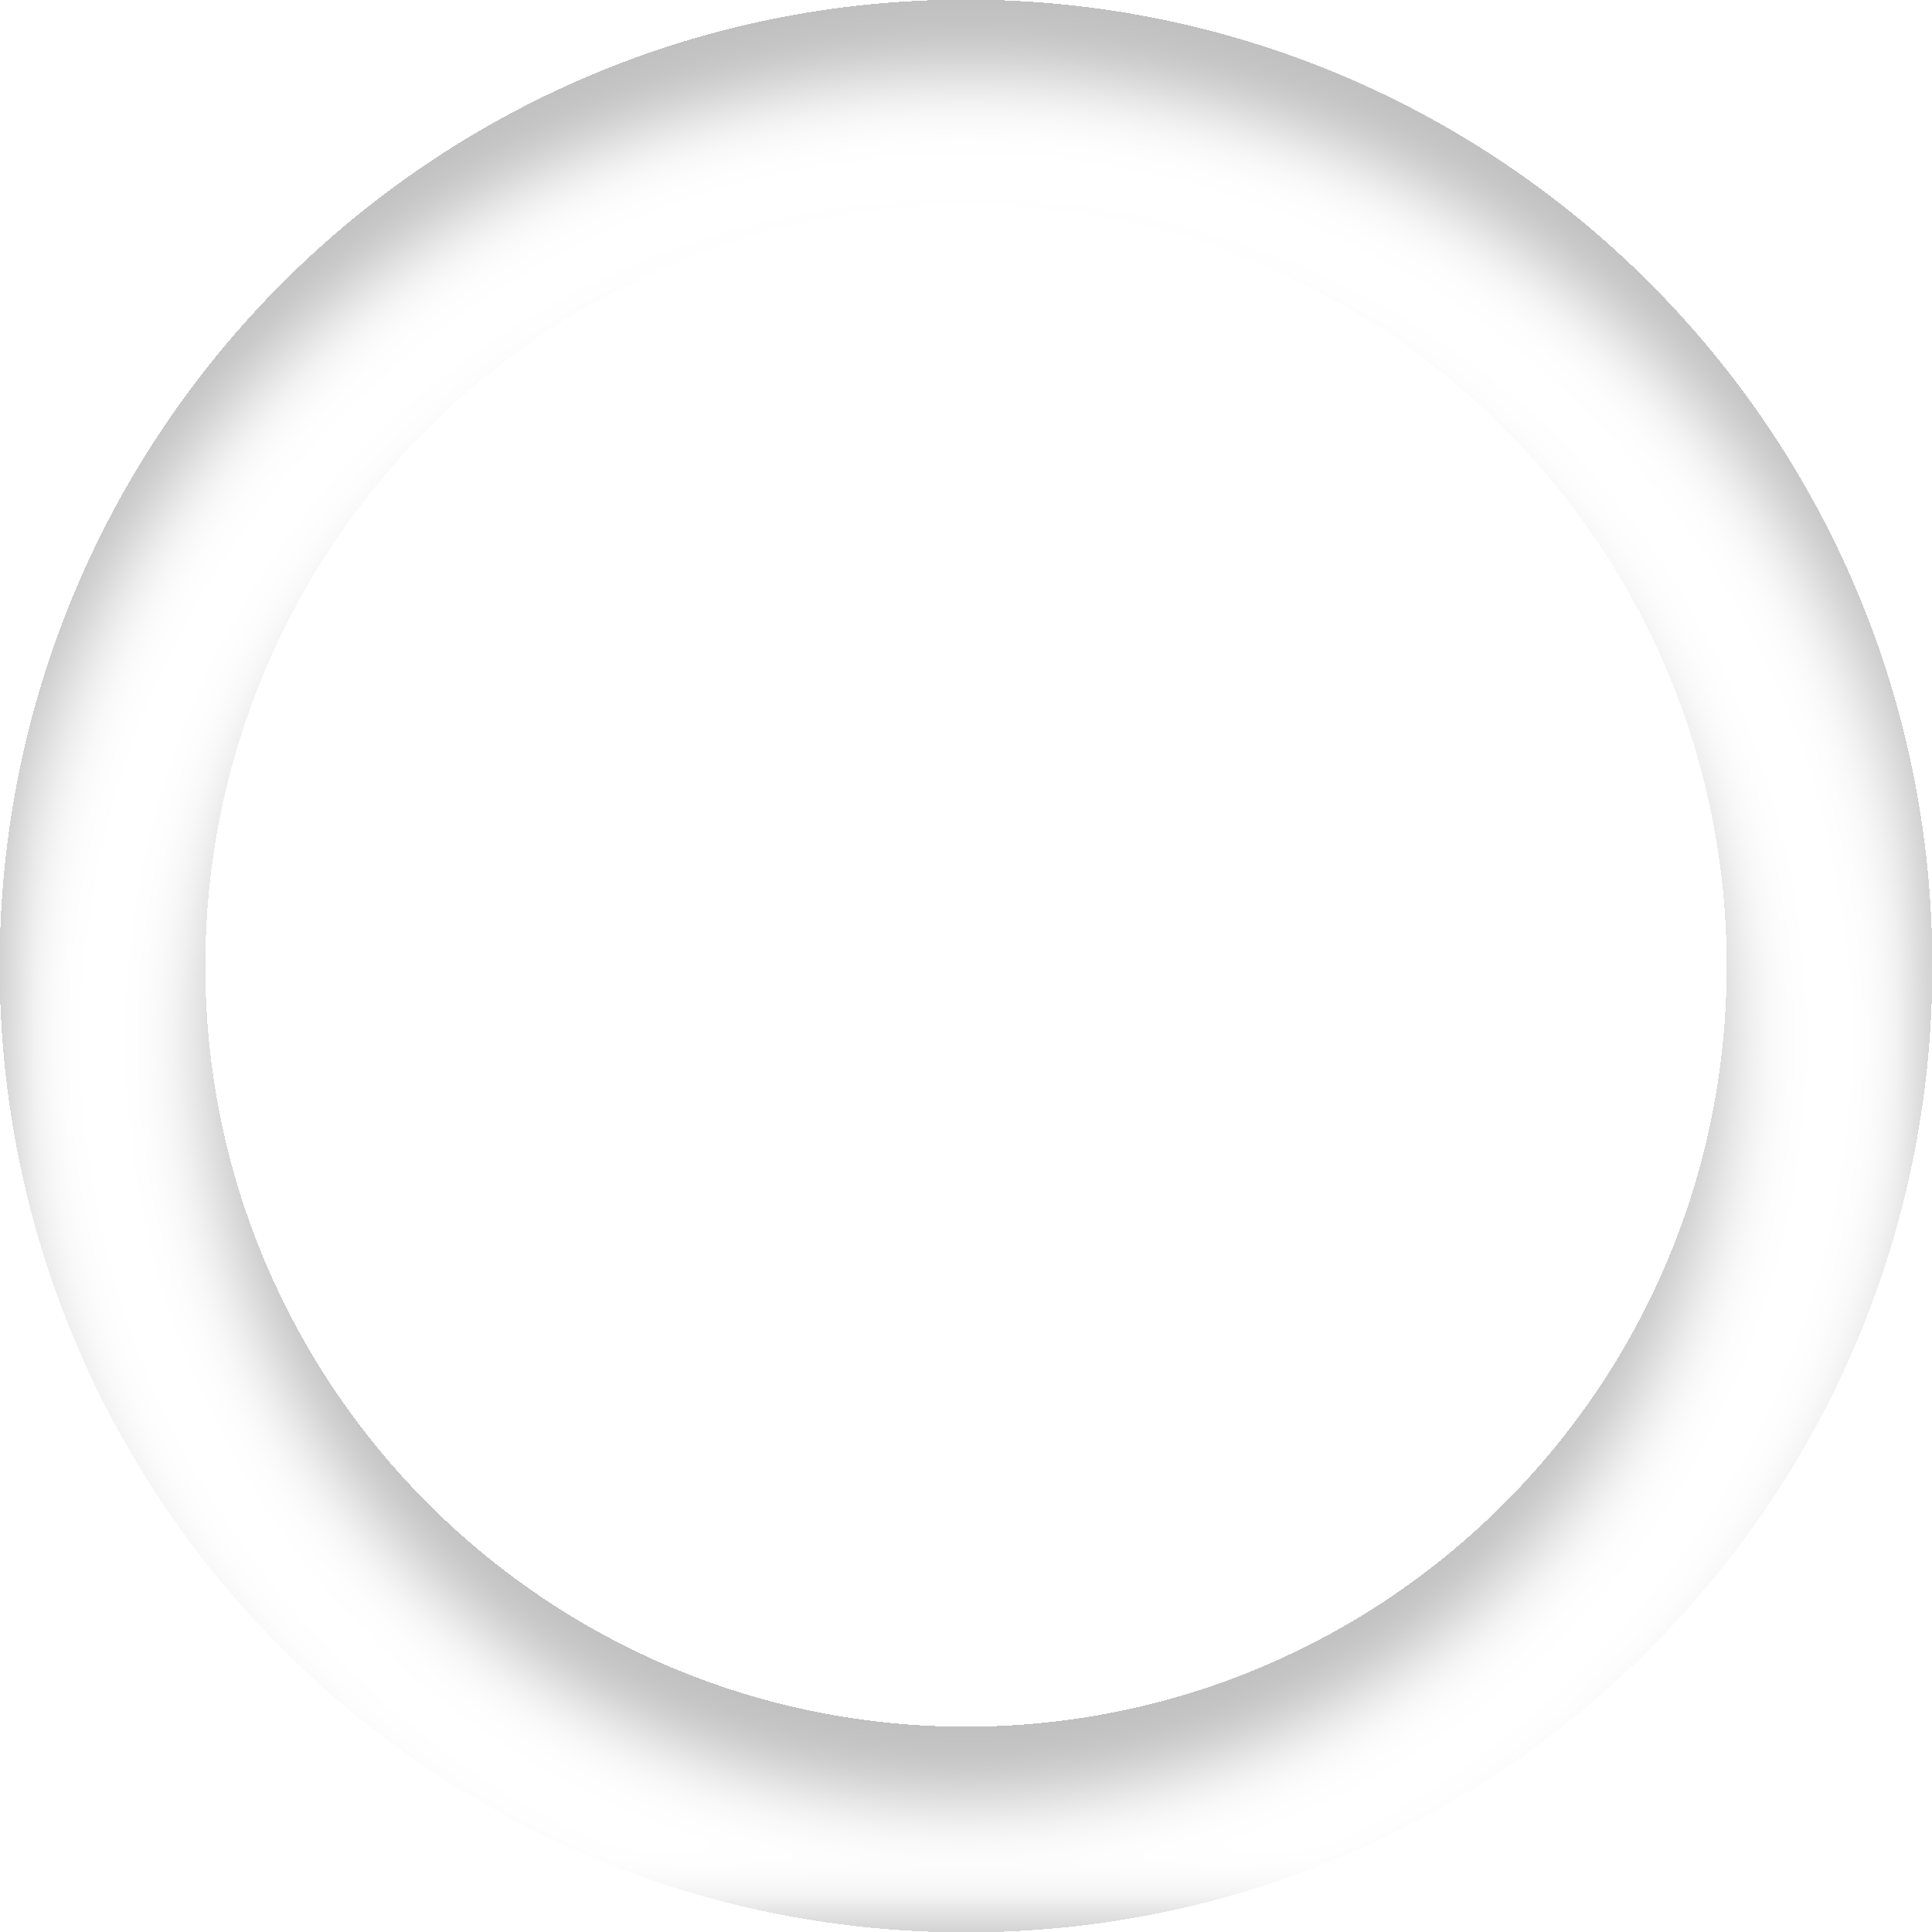
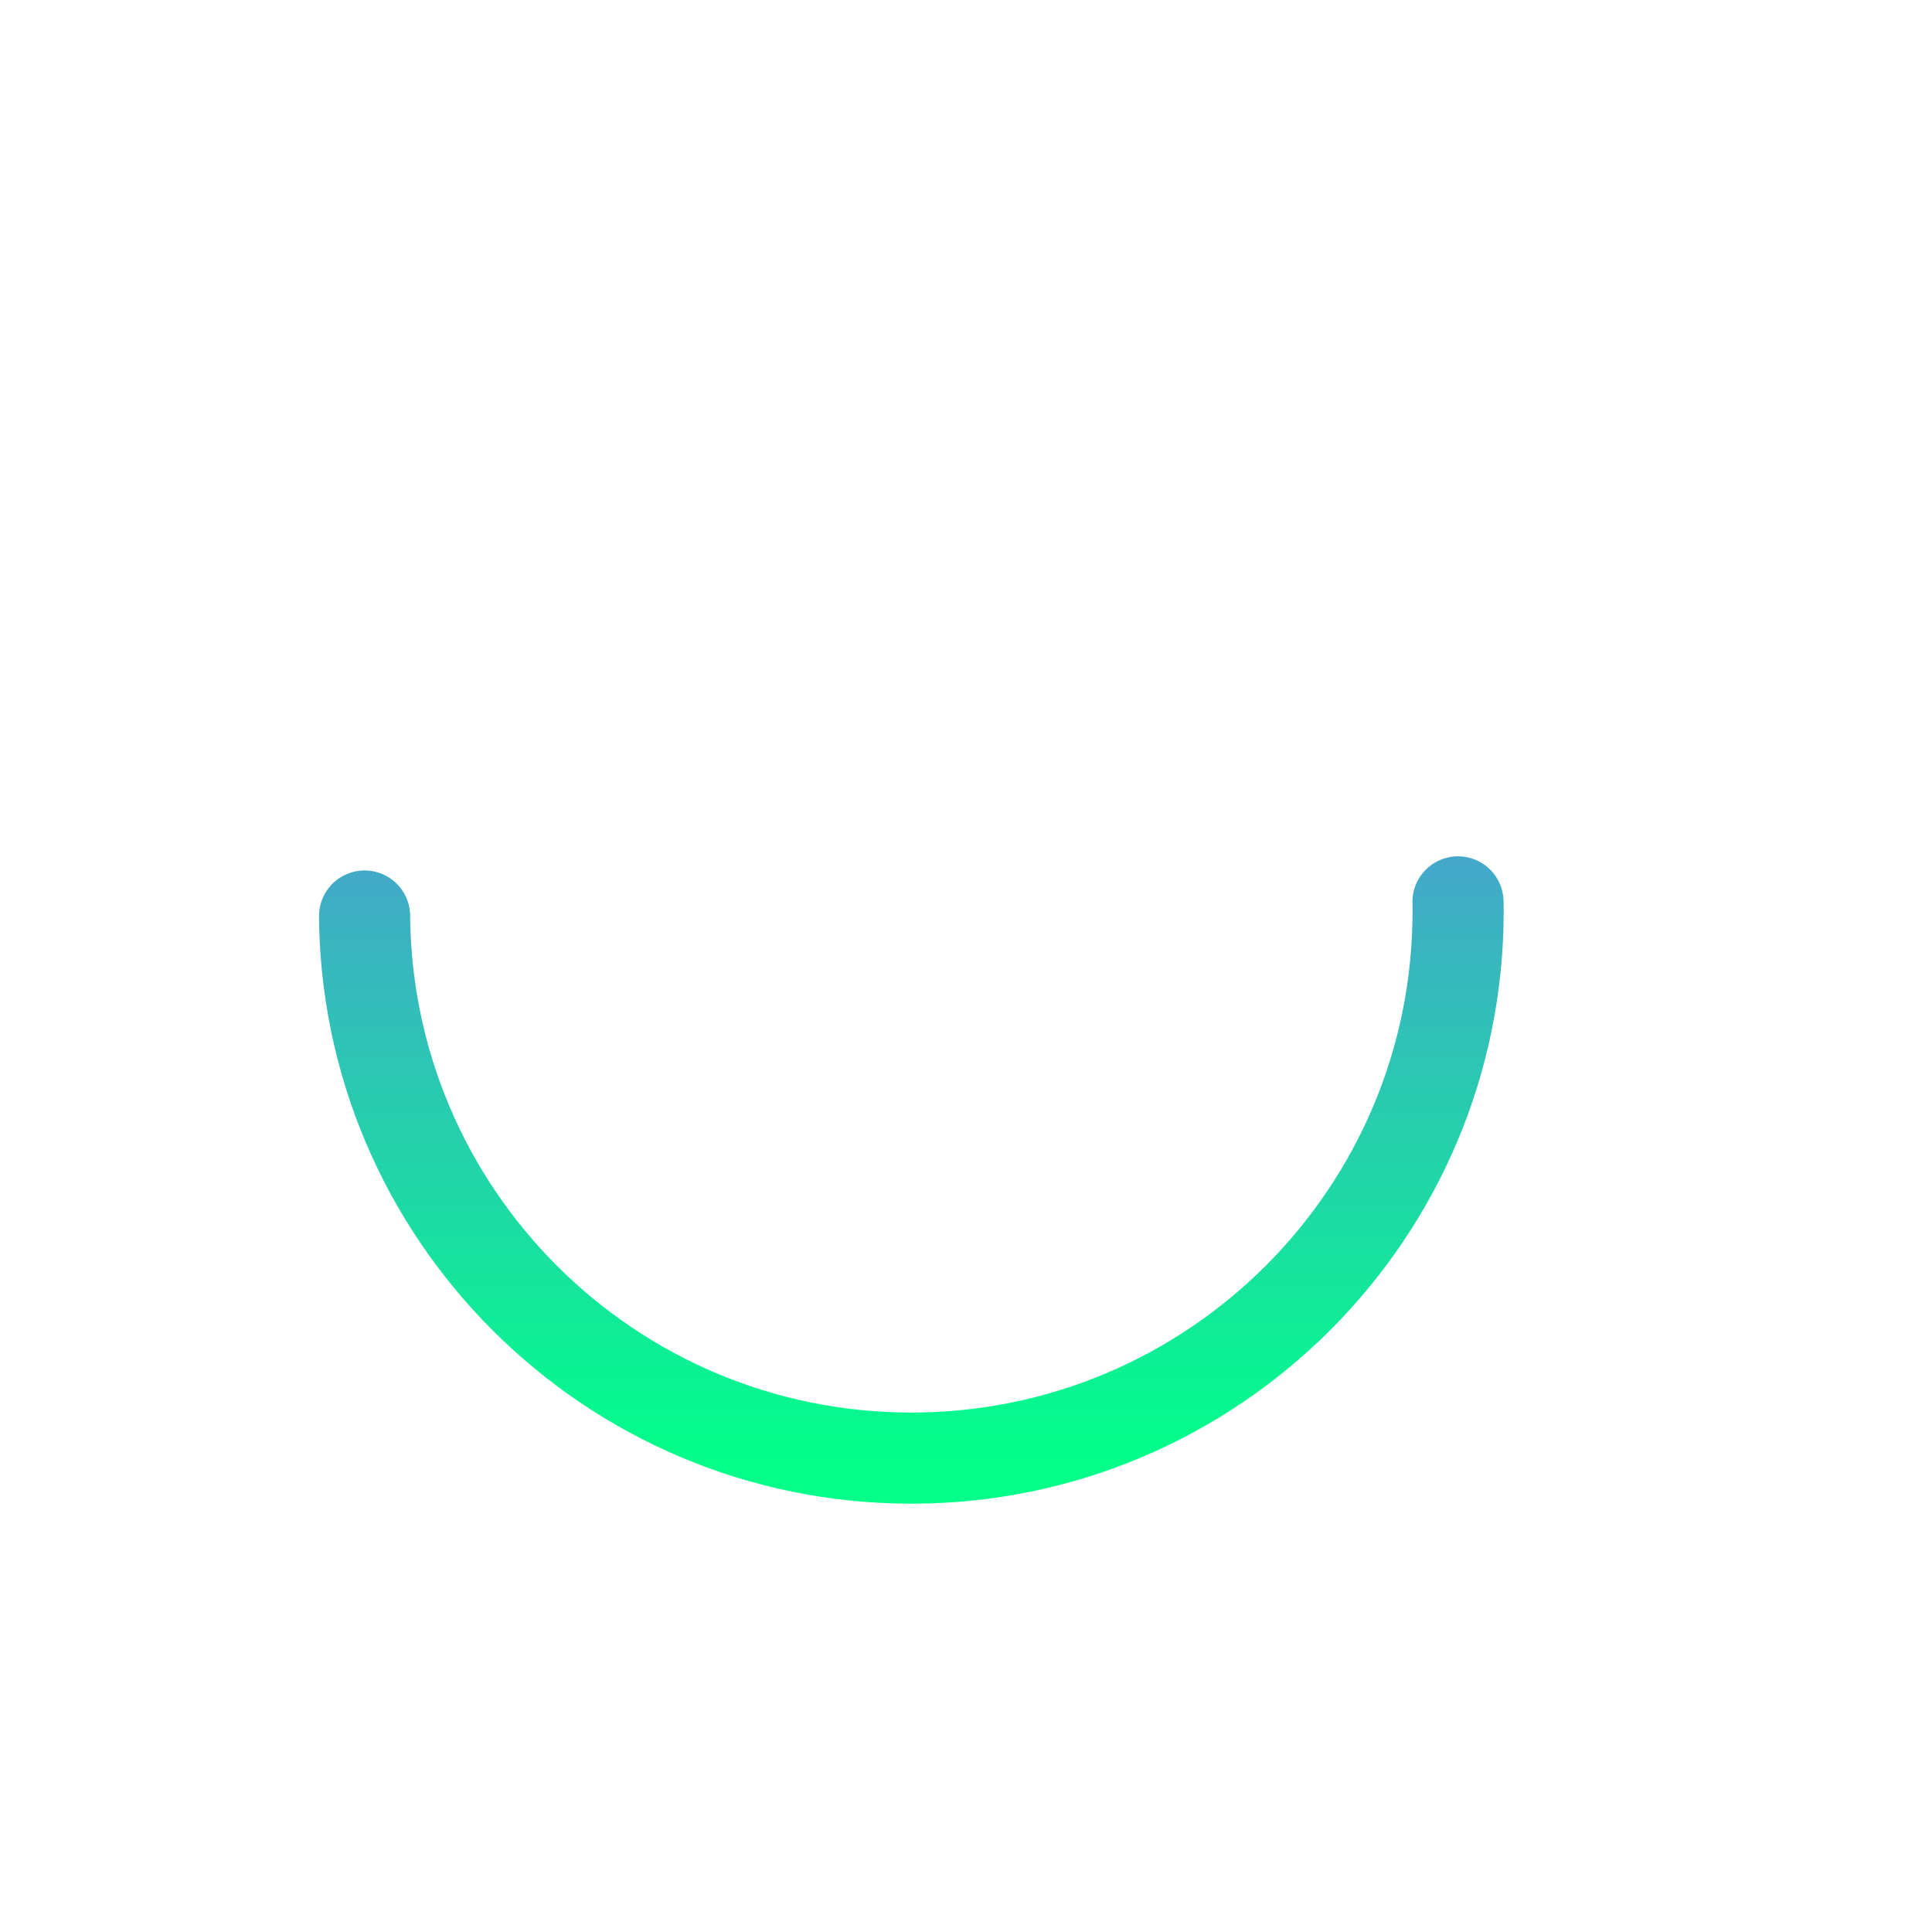
- <svg xmlns="http://www.w3.org/2000/svg" width="106" height="106" viewBox="0 0 106 106" fill="none">
-   <g filter="url(#filter0_i_655_1798)">
-     <path d="M106 53C106 82.271 82.271 106 53 106C23.729 106 0 82.271 0 53C0 23.729 23.729 0 53 0C82.271 0 106 23.729 106 53ZM11.245 53C11.245 76.061 29.939 94.755 53 94.755C76.061 94.755 94.755 76.061 94.755 53C94.755 29.939 76.061 11.245 53 11.245C29.939 11.245 11.245 29.939 11.245 53Z" fill="url(#paint0_angular_655_1798)" />
-   </g>
+ <svg viewBox="0 0 106 106" height="106px" width="106">
  <defs>
-     <filter id="filter0_i_655_1798" x="0" y="0" width="106" height="110" filterUnits="userSpaceOnUse" color-interpolation-filters="sRGB">
-       <feFlood flood-opacity="0" result="BackgroundImageFix" />
-       <feBlend mode="normal" in="SourceGraphic" in2="BackgroundImageFix" result="shape" />
-       <feColorMatrix in="SourceAlpha" type="matrix" values="0 0 0 0 0 0 0 0 0 0 0 0 0 0 0 0 0 0 127 0" result="hardAlpha" />
-       <feOffset dy="4" />
-       <feGaussianBlur stdDeviation="2" />
-       <feComposite in2="hardAlpha" operator="arithmetic" k2="-1" k3="1" />
-       <feColorMatrix type="matrix" values="0 0 0 0 0 0 0 0 0 0 0 0 0 0 0 0 0 0 0.25 0" />
-       <feBlend mode="normal" in2="shape" result="effect1_innerShadow_655_1798" />
-     </filter>
-     <radialGradient id="paint0_angular_655_1798" cx="0" cy="0" r="1" gradientUnits="userSpaceOnUse" gradientTransform="translate(51 55.75) rotate(-0.924046) scale(46.506)">
-       <stop stop-color="white" />
-       <stop offset="0.078" stop-color="white" />
-       <stop offset="0.278" stop-color="white" />
-       <stop offset="1" stop-color="white" stop-opacity="0.2" />
-     </radialGradient>
+     <linearGradient id="Gradient" x1="50%" y1="0%" x2="50%" y2="100%">
+       <stop offset="0%" stop-color="#7A5FFF">
+         <animate attributeName="stop-color" values="#7A5FFF; #01FF89; #7A5FFF" dur="4s" repeatCount="indefinite">
+ 				</animate>
+       </stop>
+       <stop offset="100%" stop-color="#01FF89">
+         <animate attributeName="stop-color" values="#01FF89; #7A5FFF; #01FF89" dur="4s" repeatCount="indefinite">
+ 				</animate>
+       </stop>
+     </linearGradient>
  </defs>
+   <circle class="circle" cx="50" cy="50" r="30" fill="none" />
+   <style>
+ 		.circle {
+ 			animation:
+ 				80s loader ease infinite alternate,
+ 				20s loader2 linear infinite;
+ 			stroke: url(#Gradient);
+ 			stroke-linecap: round;
+ 			stroke-width: 5;
+ 			stroke-dasharray: 94 94;
+ 			stroke-dashoffset: 0;
+ 		}
+ 
+ 		@keyframes loader {
+ 			0% {
+ 				stroke-dasharray: 84 104;
+ 			}
+ 			100% {
+ 				stroke-dasharray: 178 10;
+ 			}
+ 		}
+ 		@keyframes loader2 {
+ 			0% {
+ 				stroke-dashoffset: 0;
+ 			}
+ 			100% {
+ 				stroke-dashoffset: -188;
+ 			}
+ 		}
+ 	</style>
</svg>
